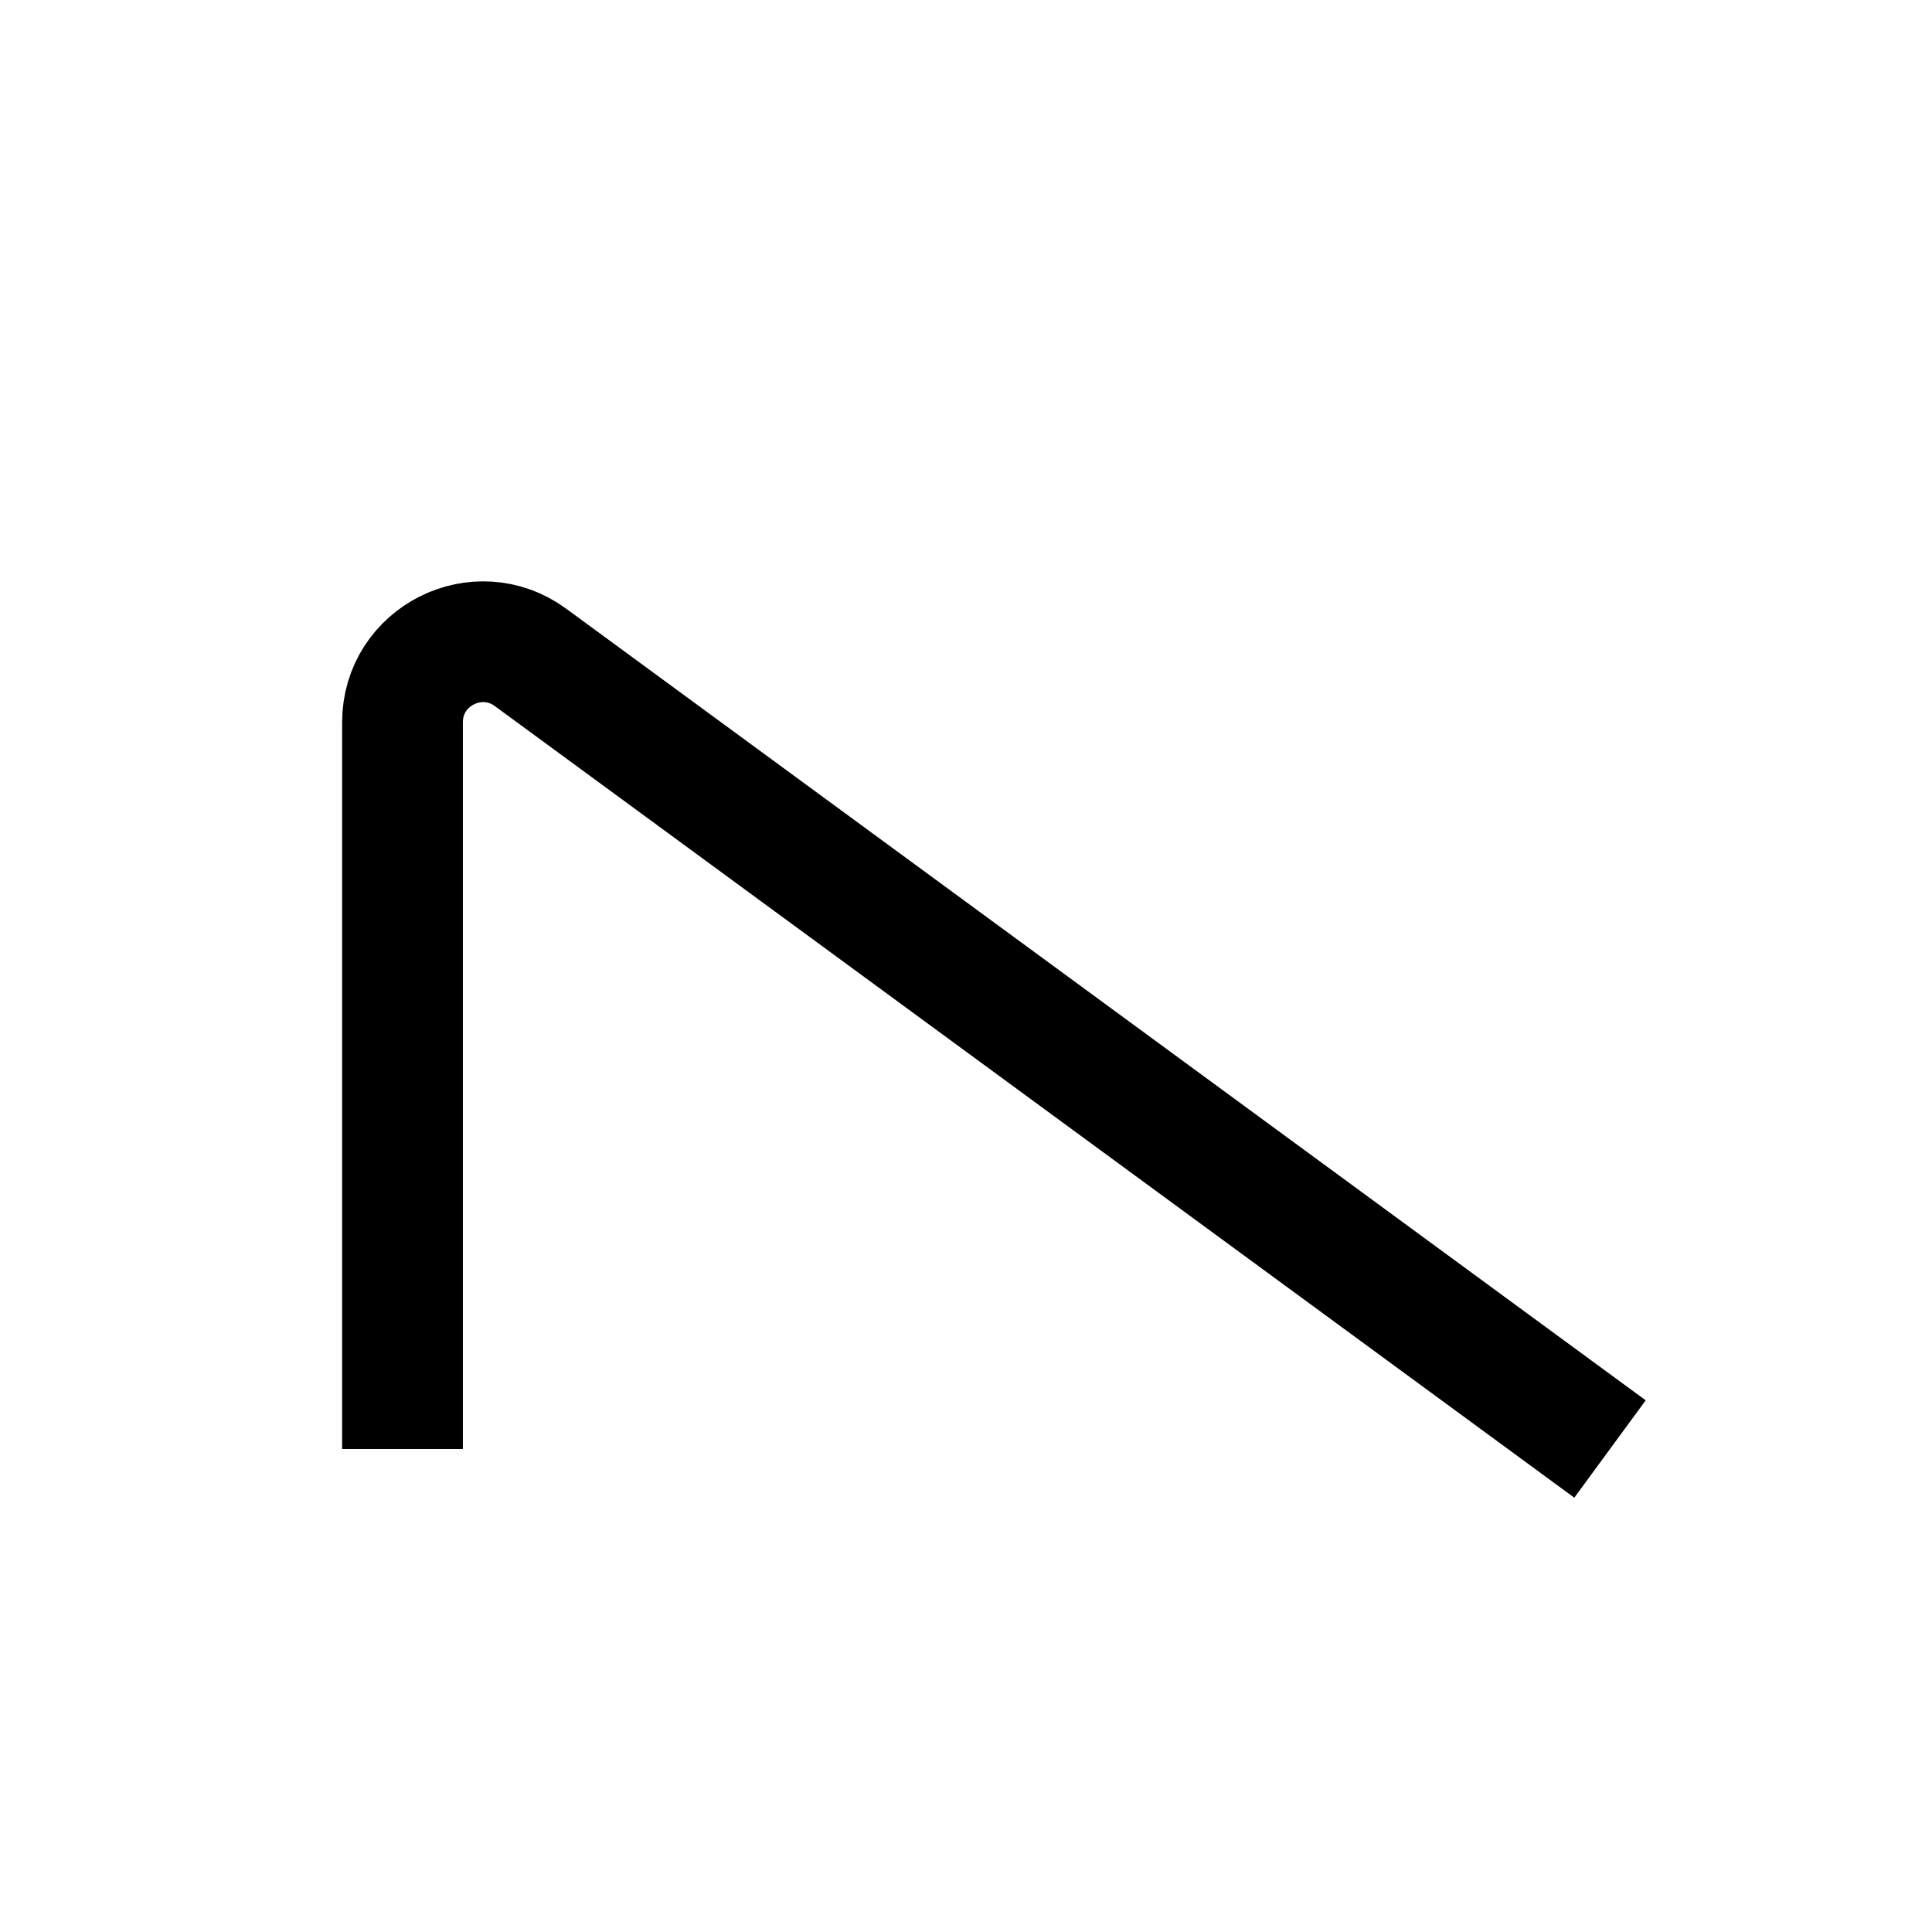
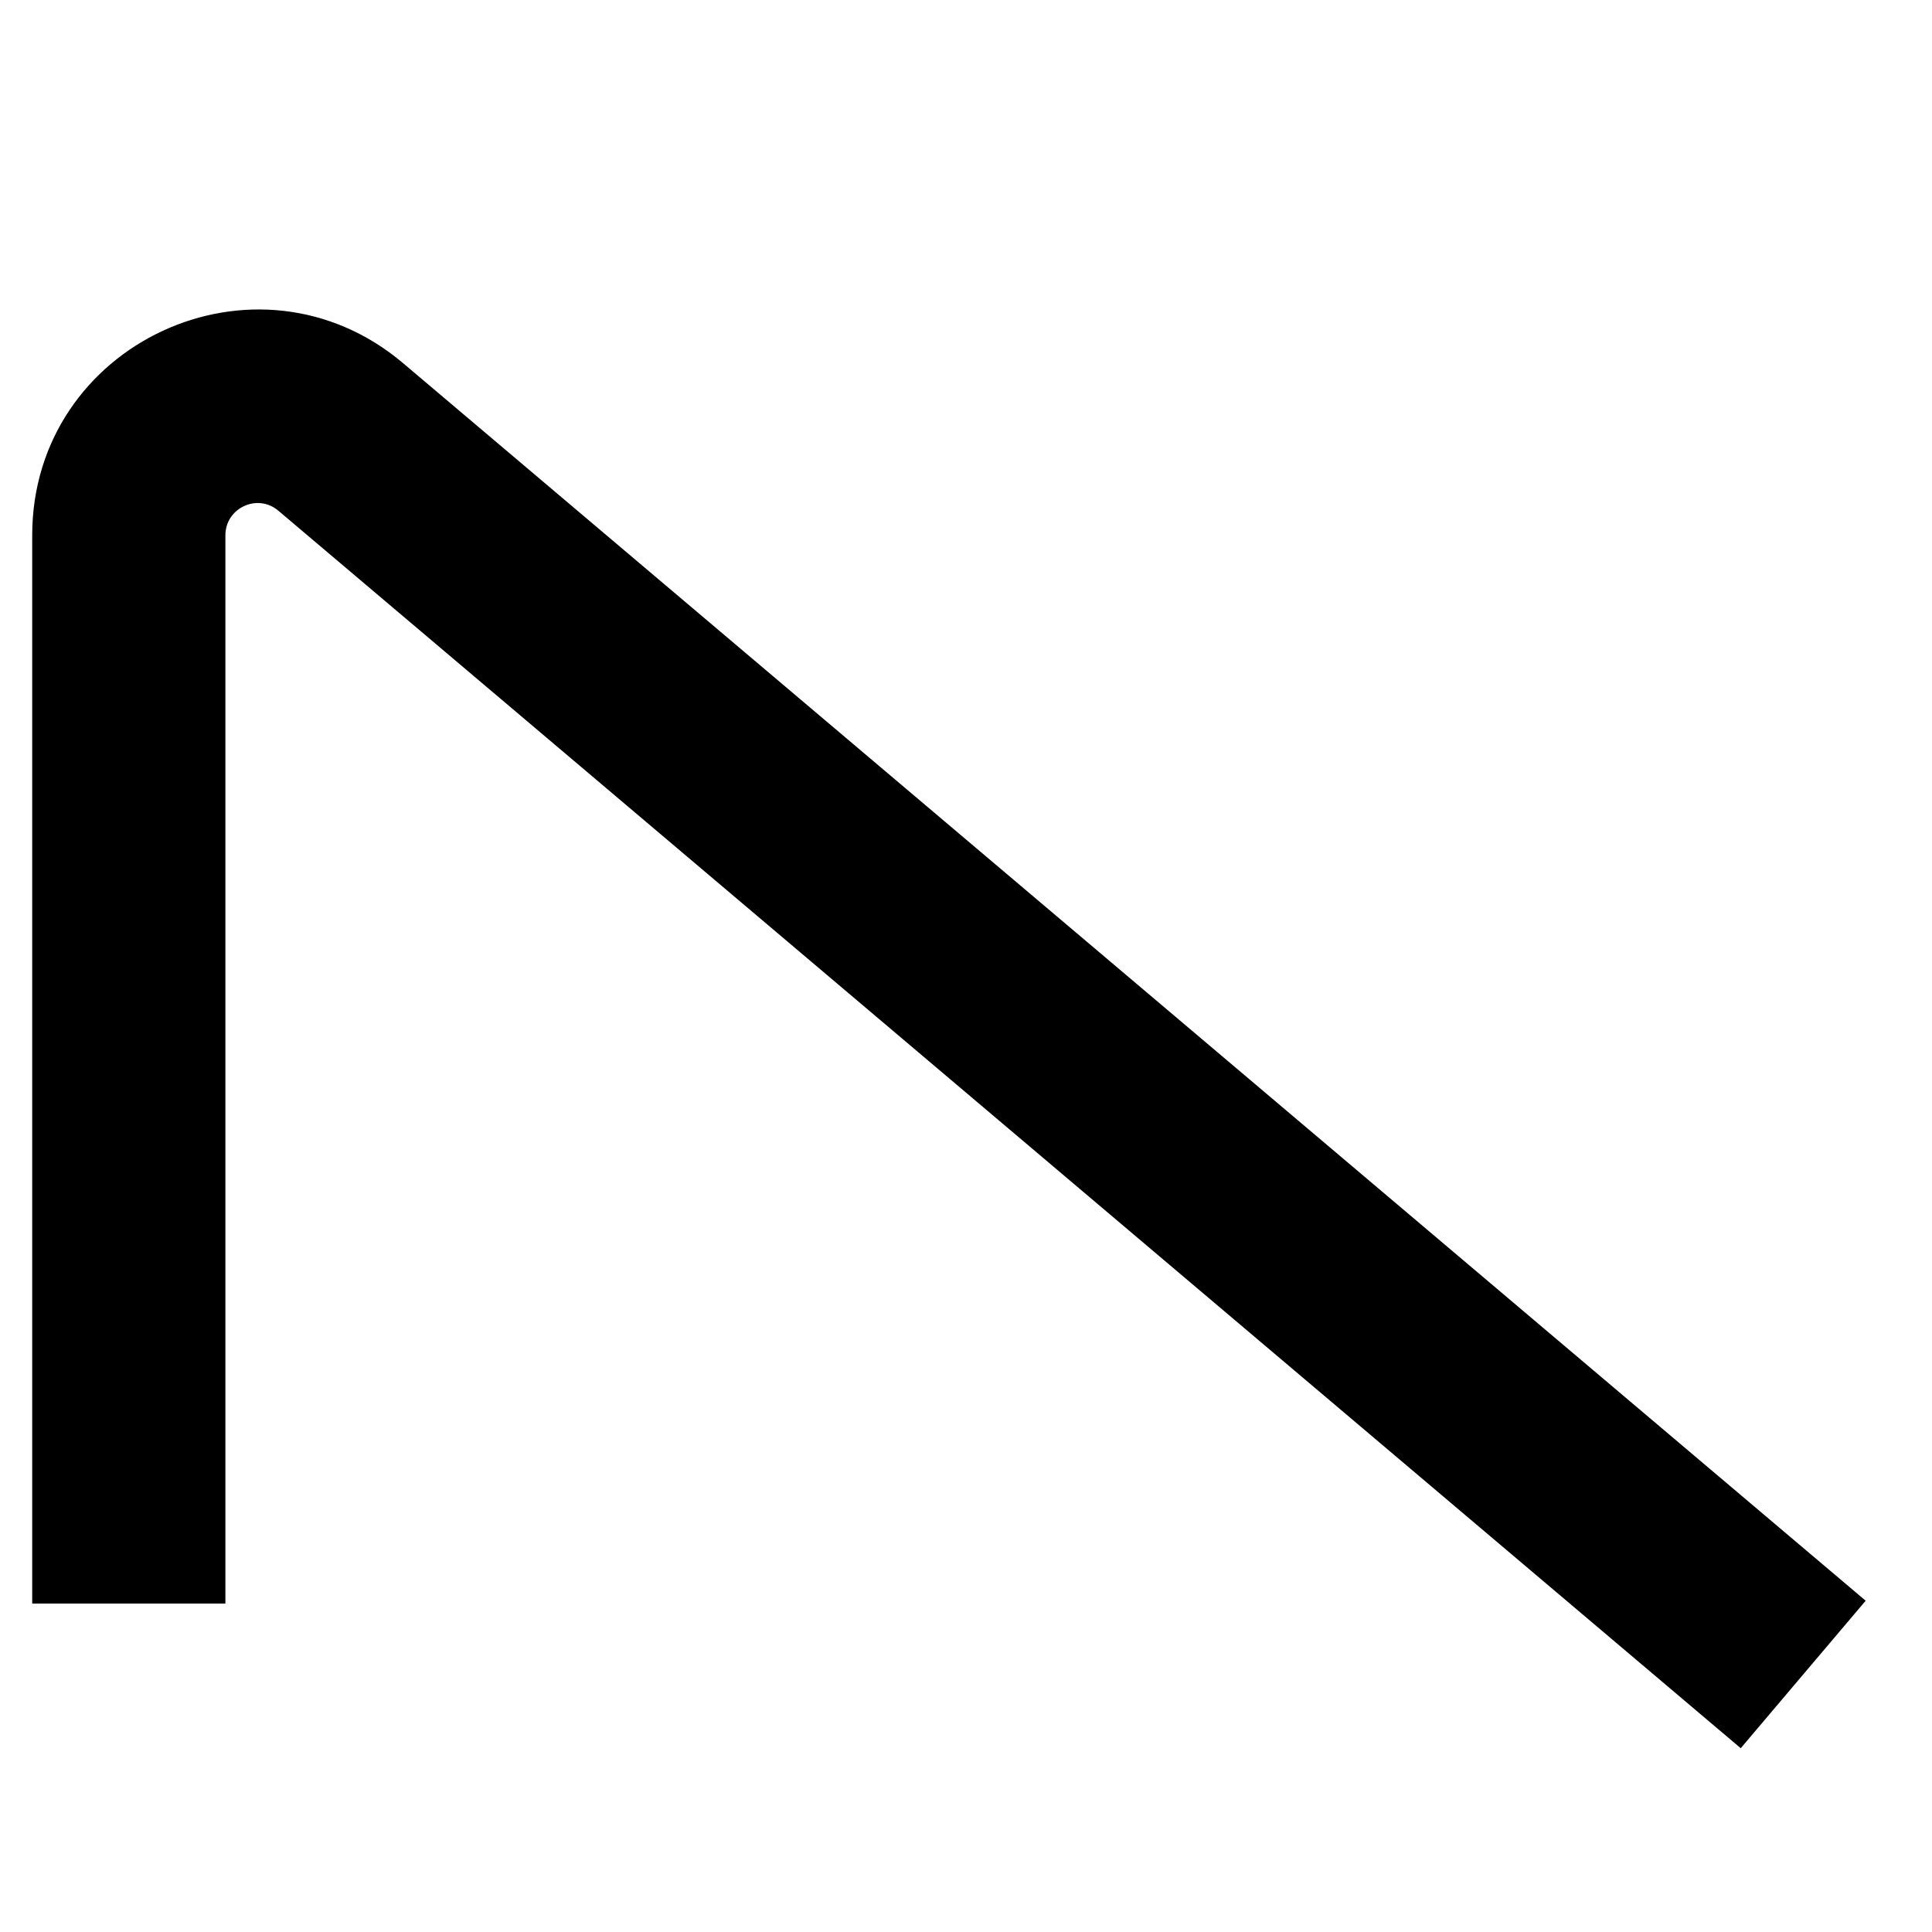
- <svg xmlns="http://www.w3.org/2000/svg" width="24" height="24" viewBox="0 0 24 24" fill="none">
-   <path d="M5 18V8.973C5 8.154 5.931 7.683 6.591 8.167L20 18" stroke="black" stroke-width="1.5" />
+ <svg xmlns="http://www.w3.org/2000/svg" width="15" height="15" viewBox="0 0 15 15" fill="none">
+   <path fill-rule="evenodd" clip-rule="evenodd" d="M2.161 3.965C1.999 3.828 1.75 3.943 1.75 4.156V12.45H0.25V4.156C0.25 2.666 1.993 1.858 3.13 2.82L14.485 12.428L13.515 13.573L2.161 3.965Z" fill="black" />
</svg>
